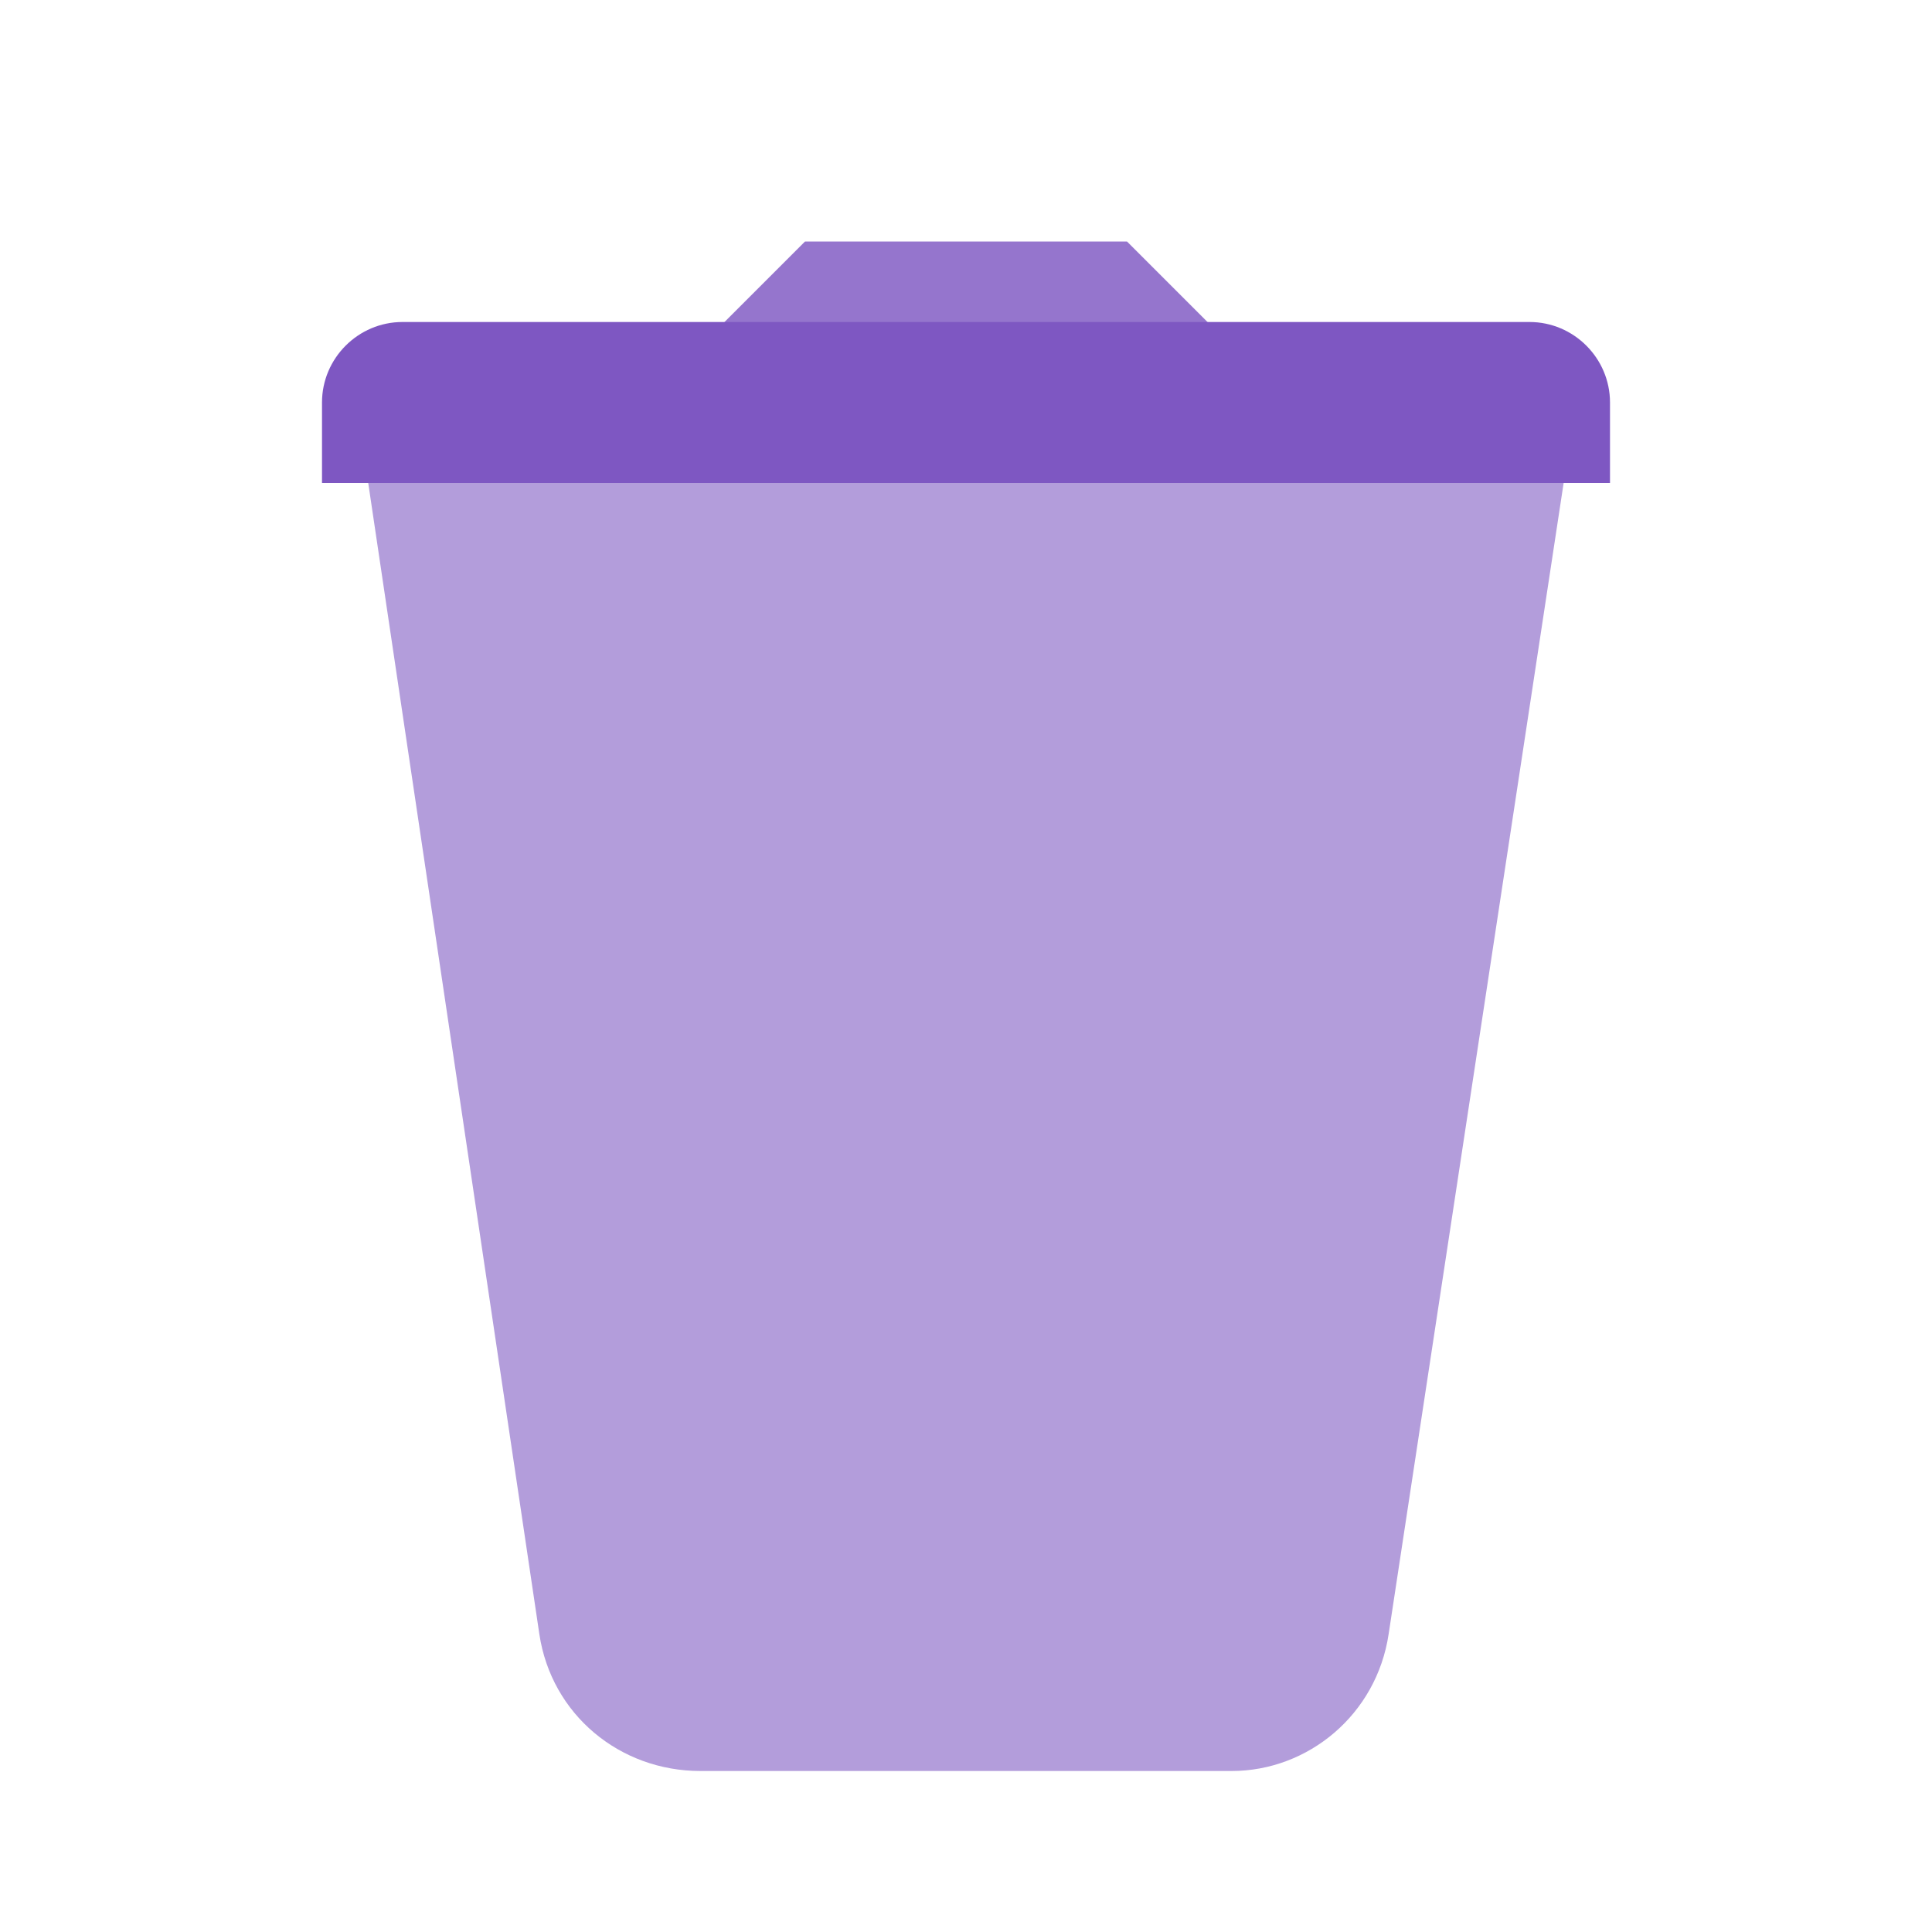
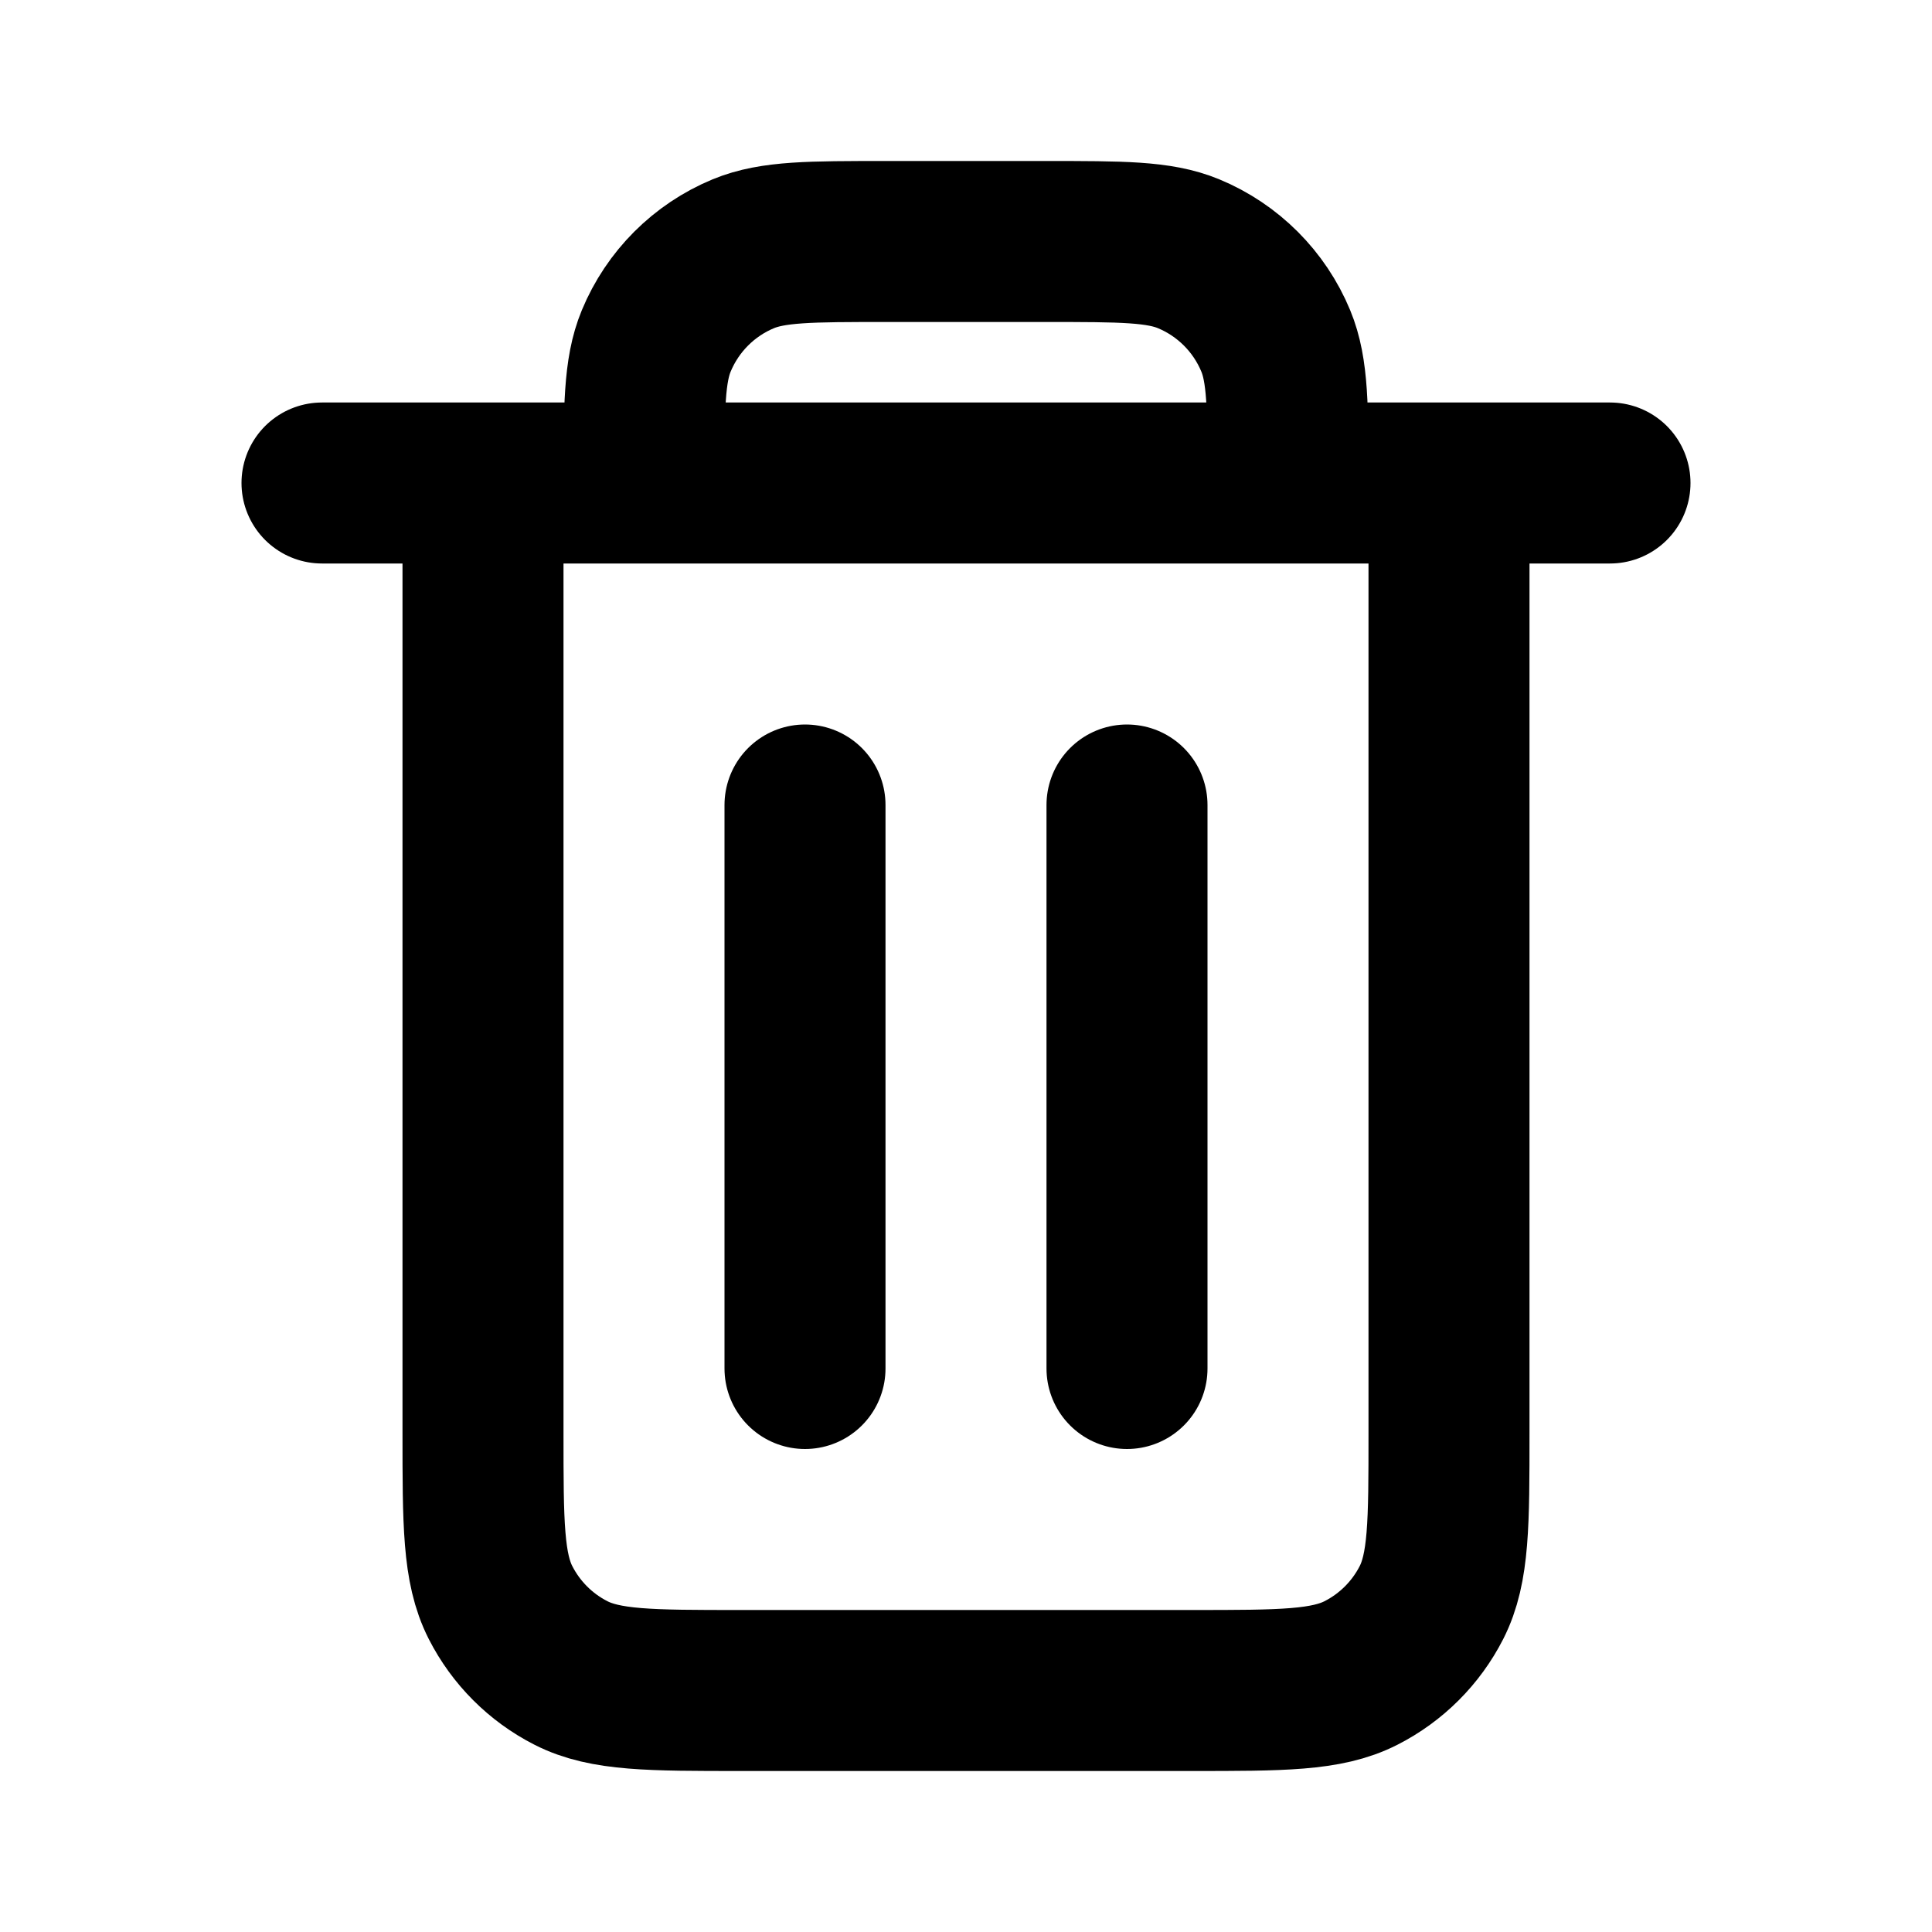
- <svg xmlns="http://www.w3.org/2000/svg" viewBox="0 0 48 48" width="48px" height="48px">
-   <path fill="#b39ddb" d="M30.6,44H17.4c-2,0-3.7-1.4-4-3.4L9,11h30l-4.5,29.6C34.2,42.6,32.5,44,30.6,44z" />
-   <path fill="#9575cd" d="M28 6L20 6 14 12 34 12z" />
-   <path fill="#7e57c2" d="M10,8h28c1.1,0,2,0.9,2,2v2H8v-2C8,8.9,8.9,8,10,8z" />
+ <svg xmlns="http://www.w3.org/2000/svg" width="800px" height="800px" viewBox="0 0 24 24" fill="none">
+   <g id="Interface / Trash_Full">
+     <path id="Vector" d="M14 10V17M10 10V17M6 6V17.8C6 18.92 6 19.48 6.218 19.908C6.41 20.284 6.715 20.59 7.092 20.782C7.519 21 8.079 21 9.197 21H14.803C15.921 21 16.48 21 16.907 20.782C17.284 20.59 17.59 20.284 17.782 19.908C18 19.48 18 18.921 18 17.803V6M6 6H8M6 6H4M8 6H16M8 6C8 5.068 8 4.602 8.152 4.235C8.355 3.745 8.744 3.355 9.234 3.152C9.602 3 10.068 3 11 3H13C13.932 3 14.398 3 14.765 3.152C15.255 3.355 15.645 3.745 15.848 4.235C16 4.602 16 5.068 16 6M16 6H18M18 6H20" stroke="#000000" stroke-width="2" stroke-linecap="round" stroke-linejoin="round" />
+   </g>
</svg>
